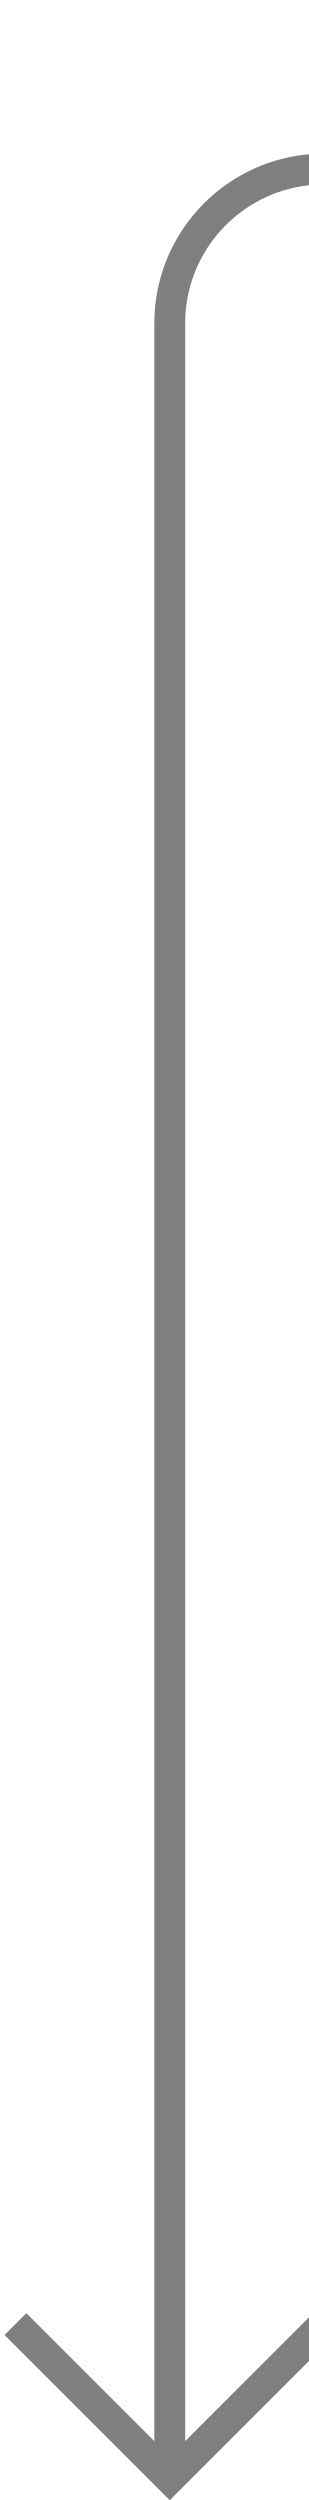
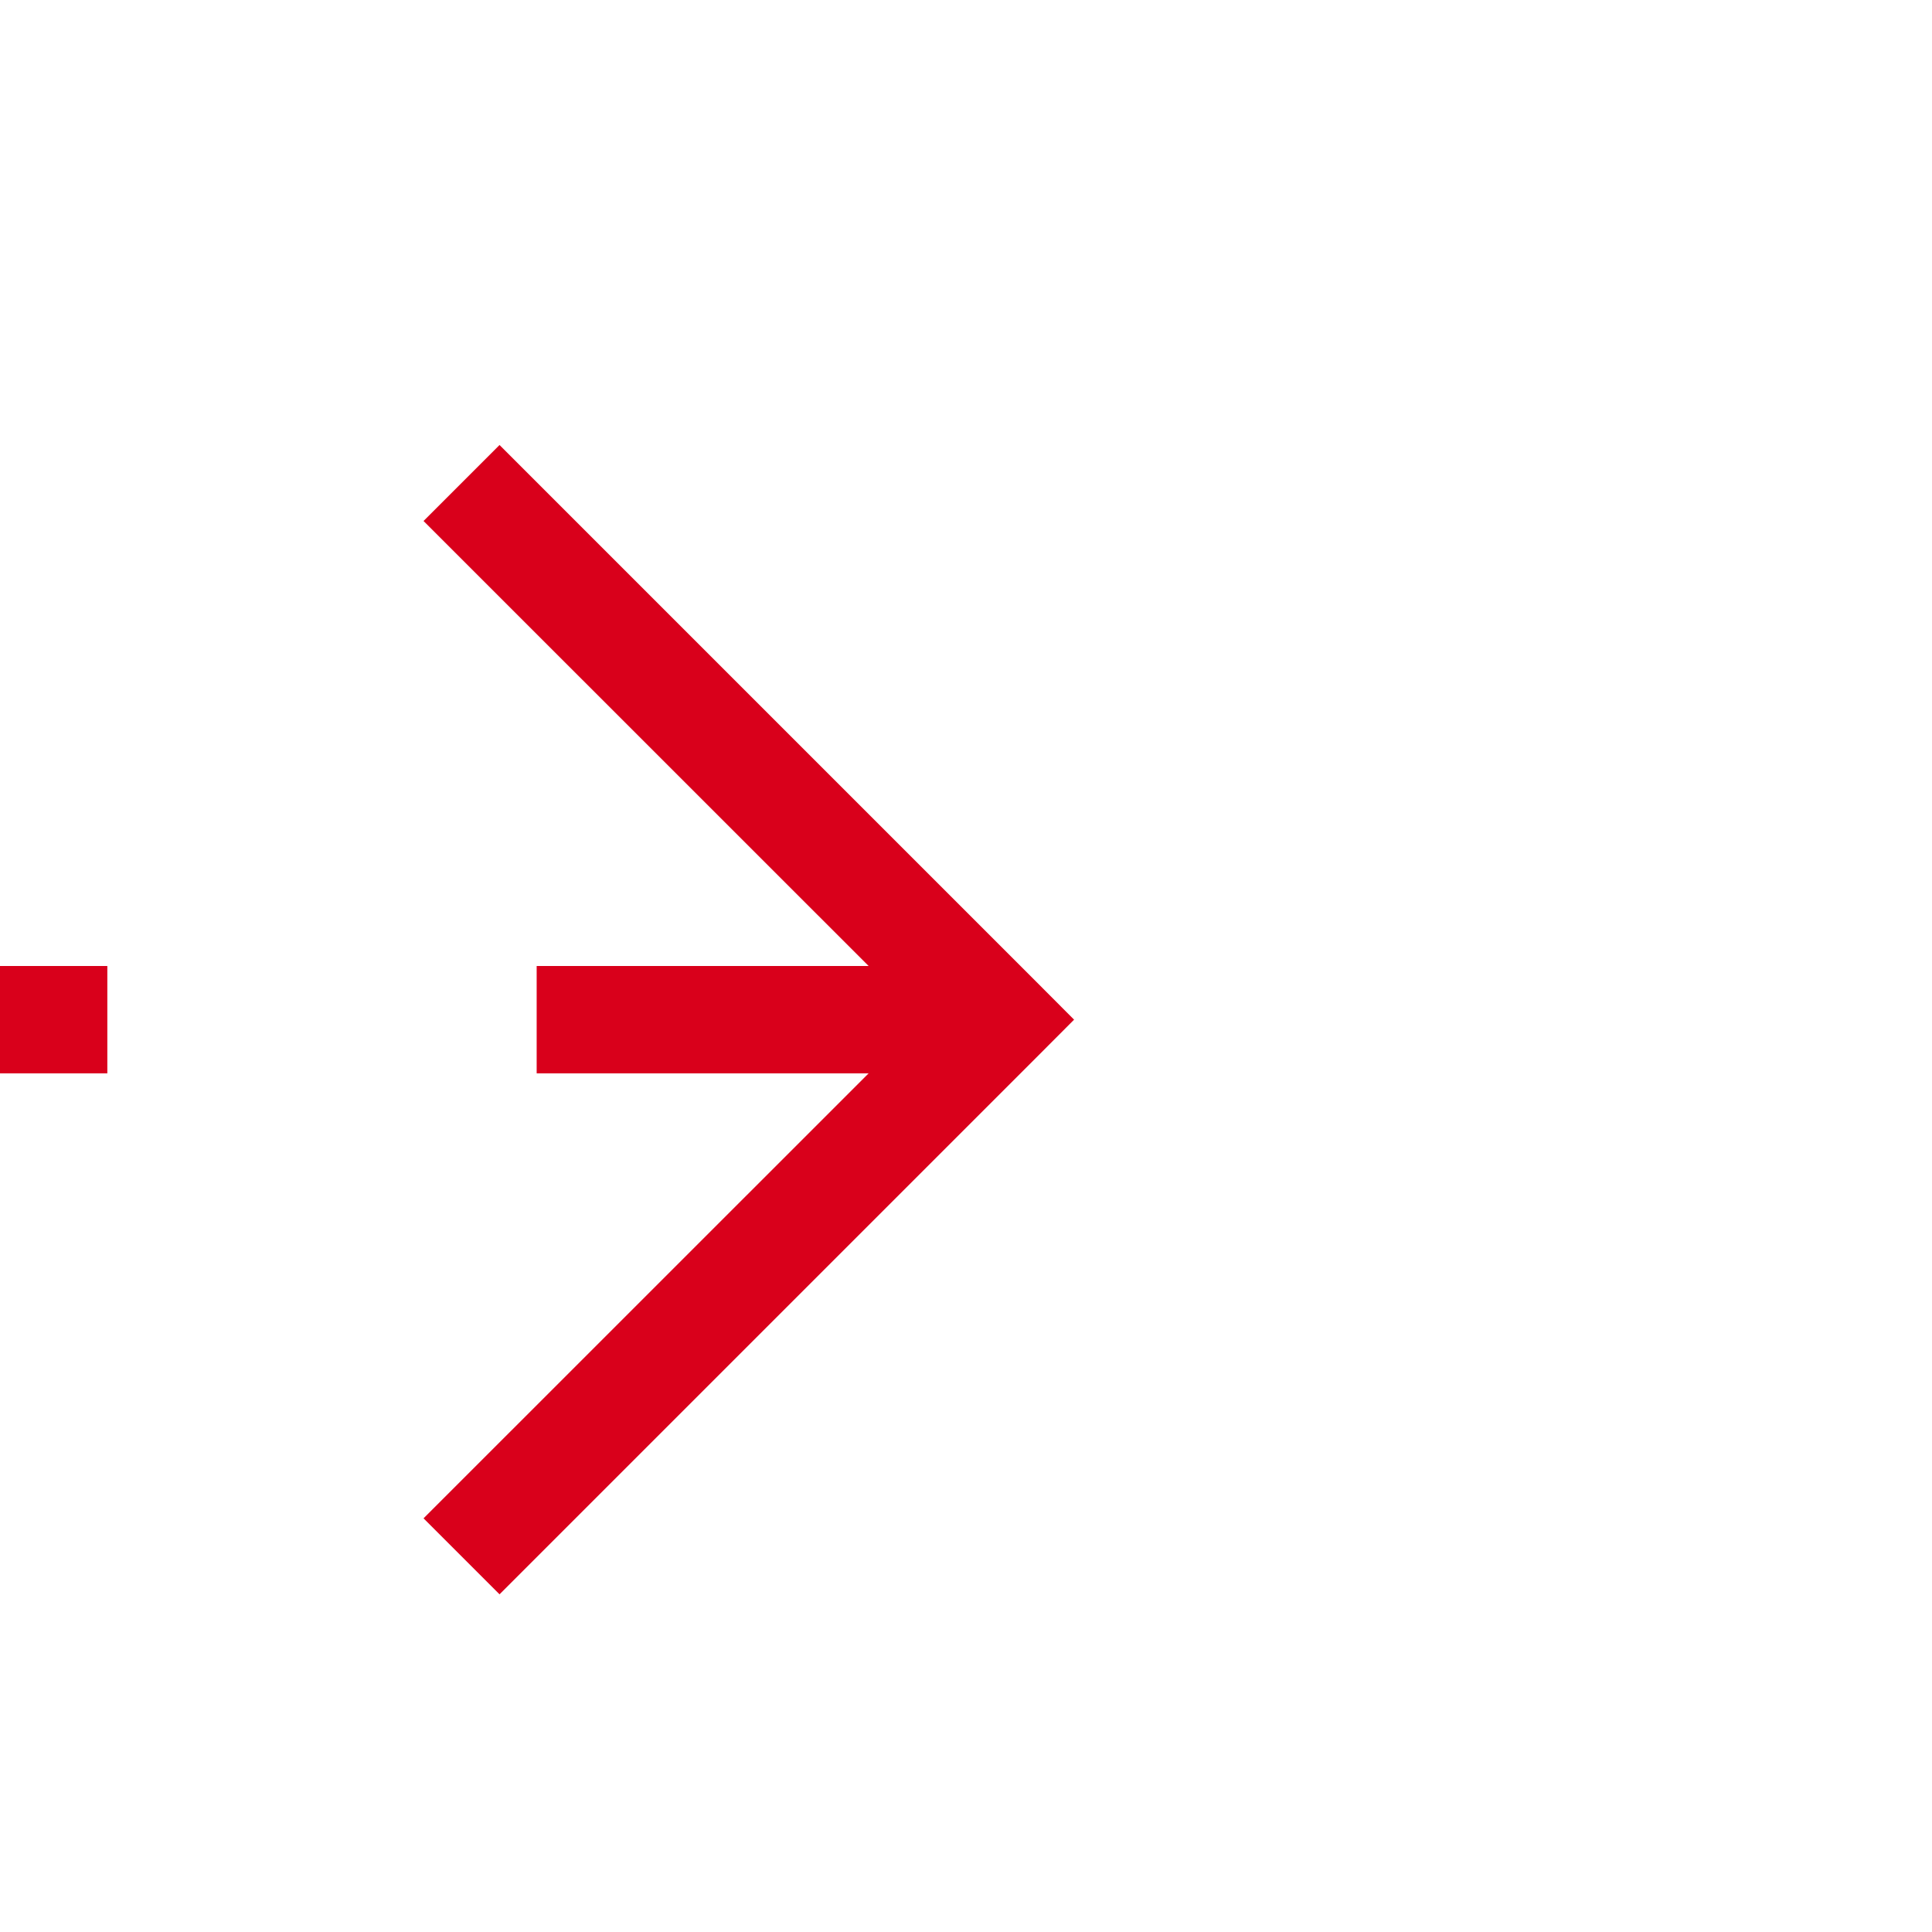
- <svg xmlns="http://www.w3.org/2000/svg" version="1.1" width="10px" height="81px" preserveAspectRatio="xMidYMin meet" viewBox="1484 512  8 81">
-   <path d="M 1542 517.5  L 1493 517.5  A 5 5 0 0 0 1488.5 522.5 L 1488.5 592  " stroke-width="1" stroke="#7f7f7f" fill="none" />
-   <path d="M 1493.146 586.946  L 1488.5 591.593  L 1483.854 586.946  L 1483.146 587.654  L 1488.146 592.654  L 1488.5 593.007  L 1488.854 592.654  L 1493.854 587.654  L 1493.146 586.946  Z " fill-rule="nonzero" fill="#7f7f7f" stroke="none" />
+ <svg xmlns="http://www.w3.org/2000/svg" version="1.1" width="18px" height="18px" preserveAspectRatio="xMinYMid meet" viewBox="1155 276  18 16">
+   <path d="M 1069 284.5  L 1164 284.5  " stroke-width="1" stroke-dasharray="9,4" stroke="#d9001b" fill="none" />
+   <path d="M 1158.946 279.854  L 1163.593 284.5  L 1158.946 289.146  L 1159.654 289.854  L 1164.654 284.854  L 1165.007 284.5  L 1164.654 284.146  L 1159.654 279.146  L 1158.946 279.854  Z " fill-rule="nonzero" fill="#d9001b" stroke="none" />
</svg>
